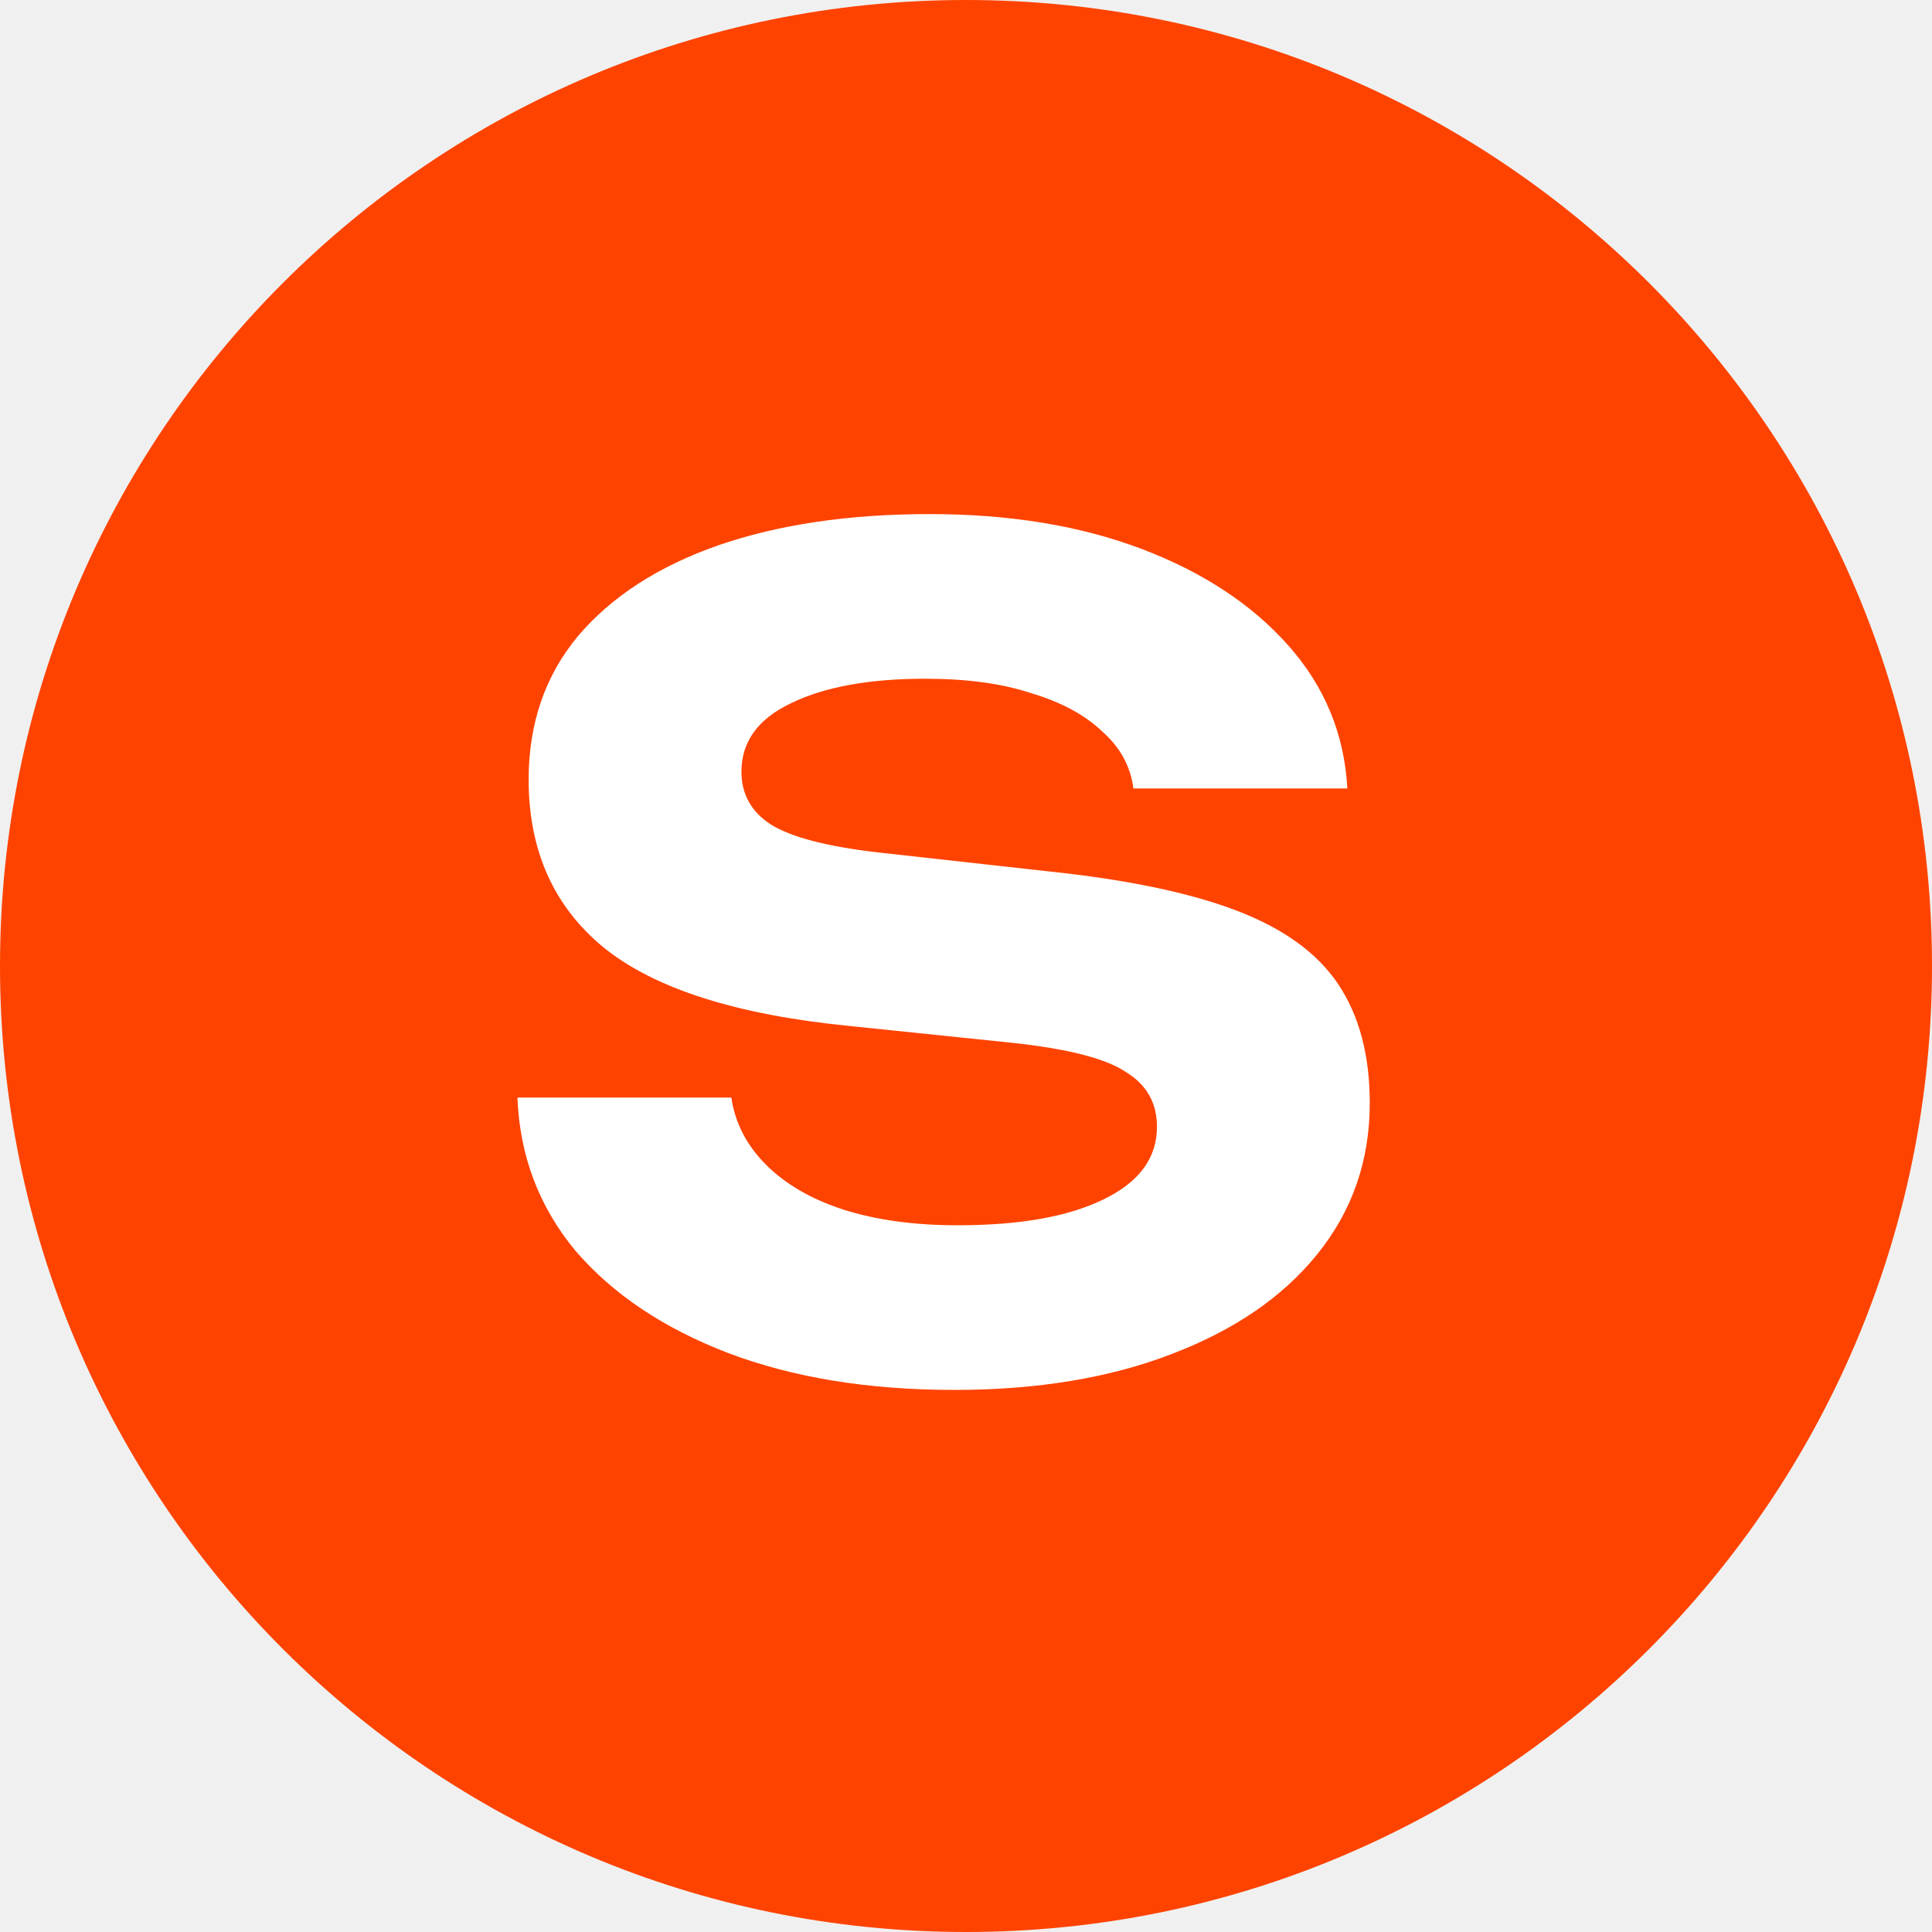
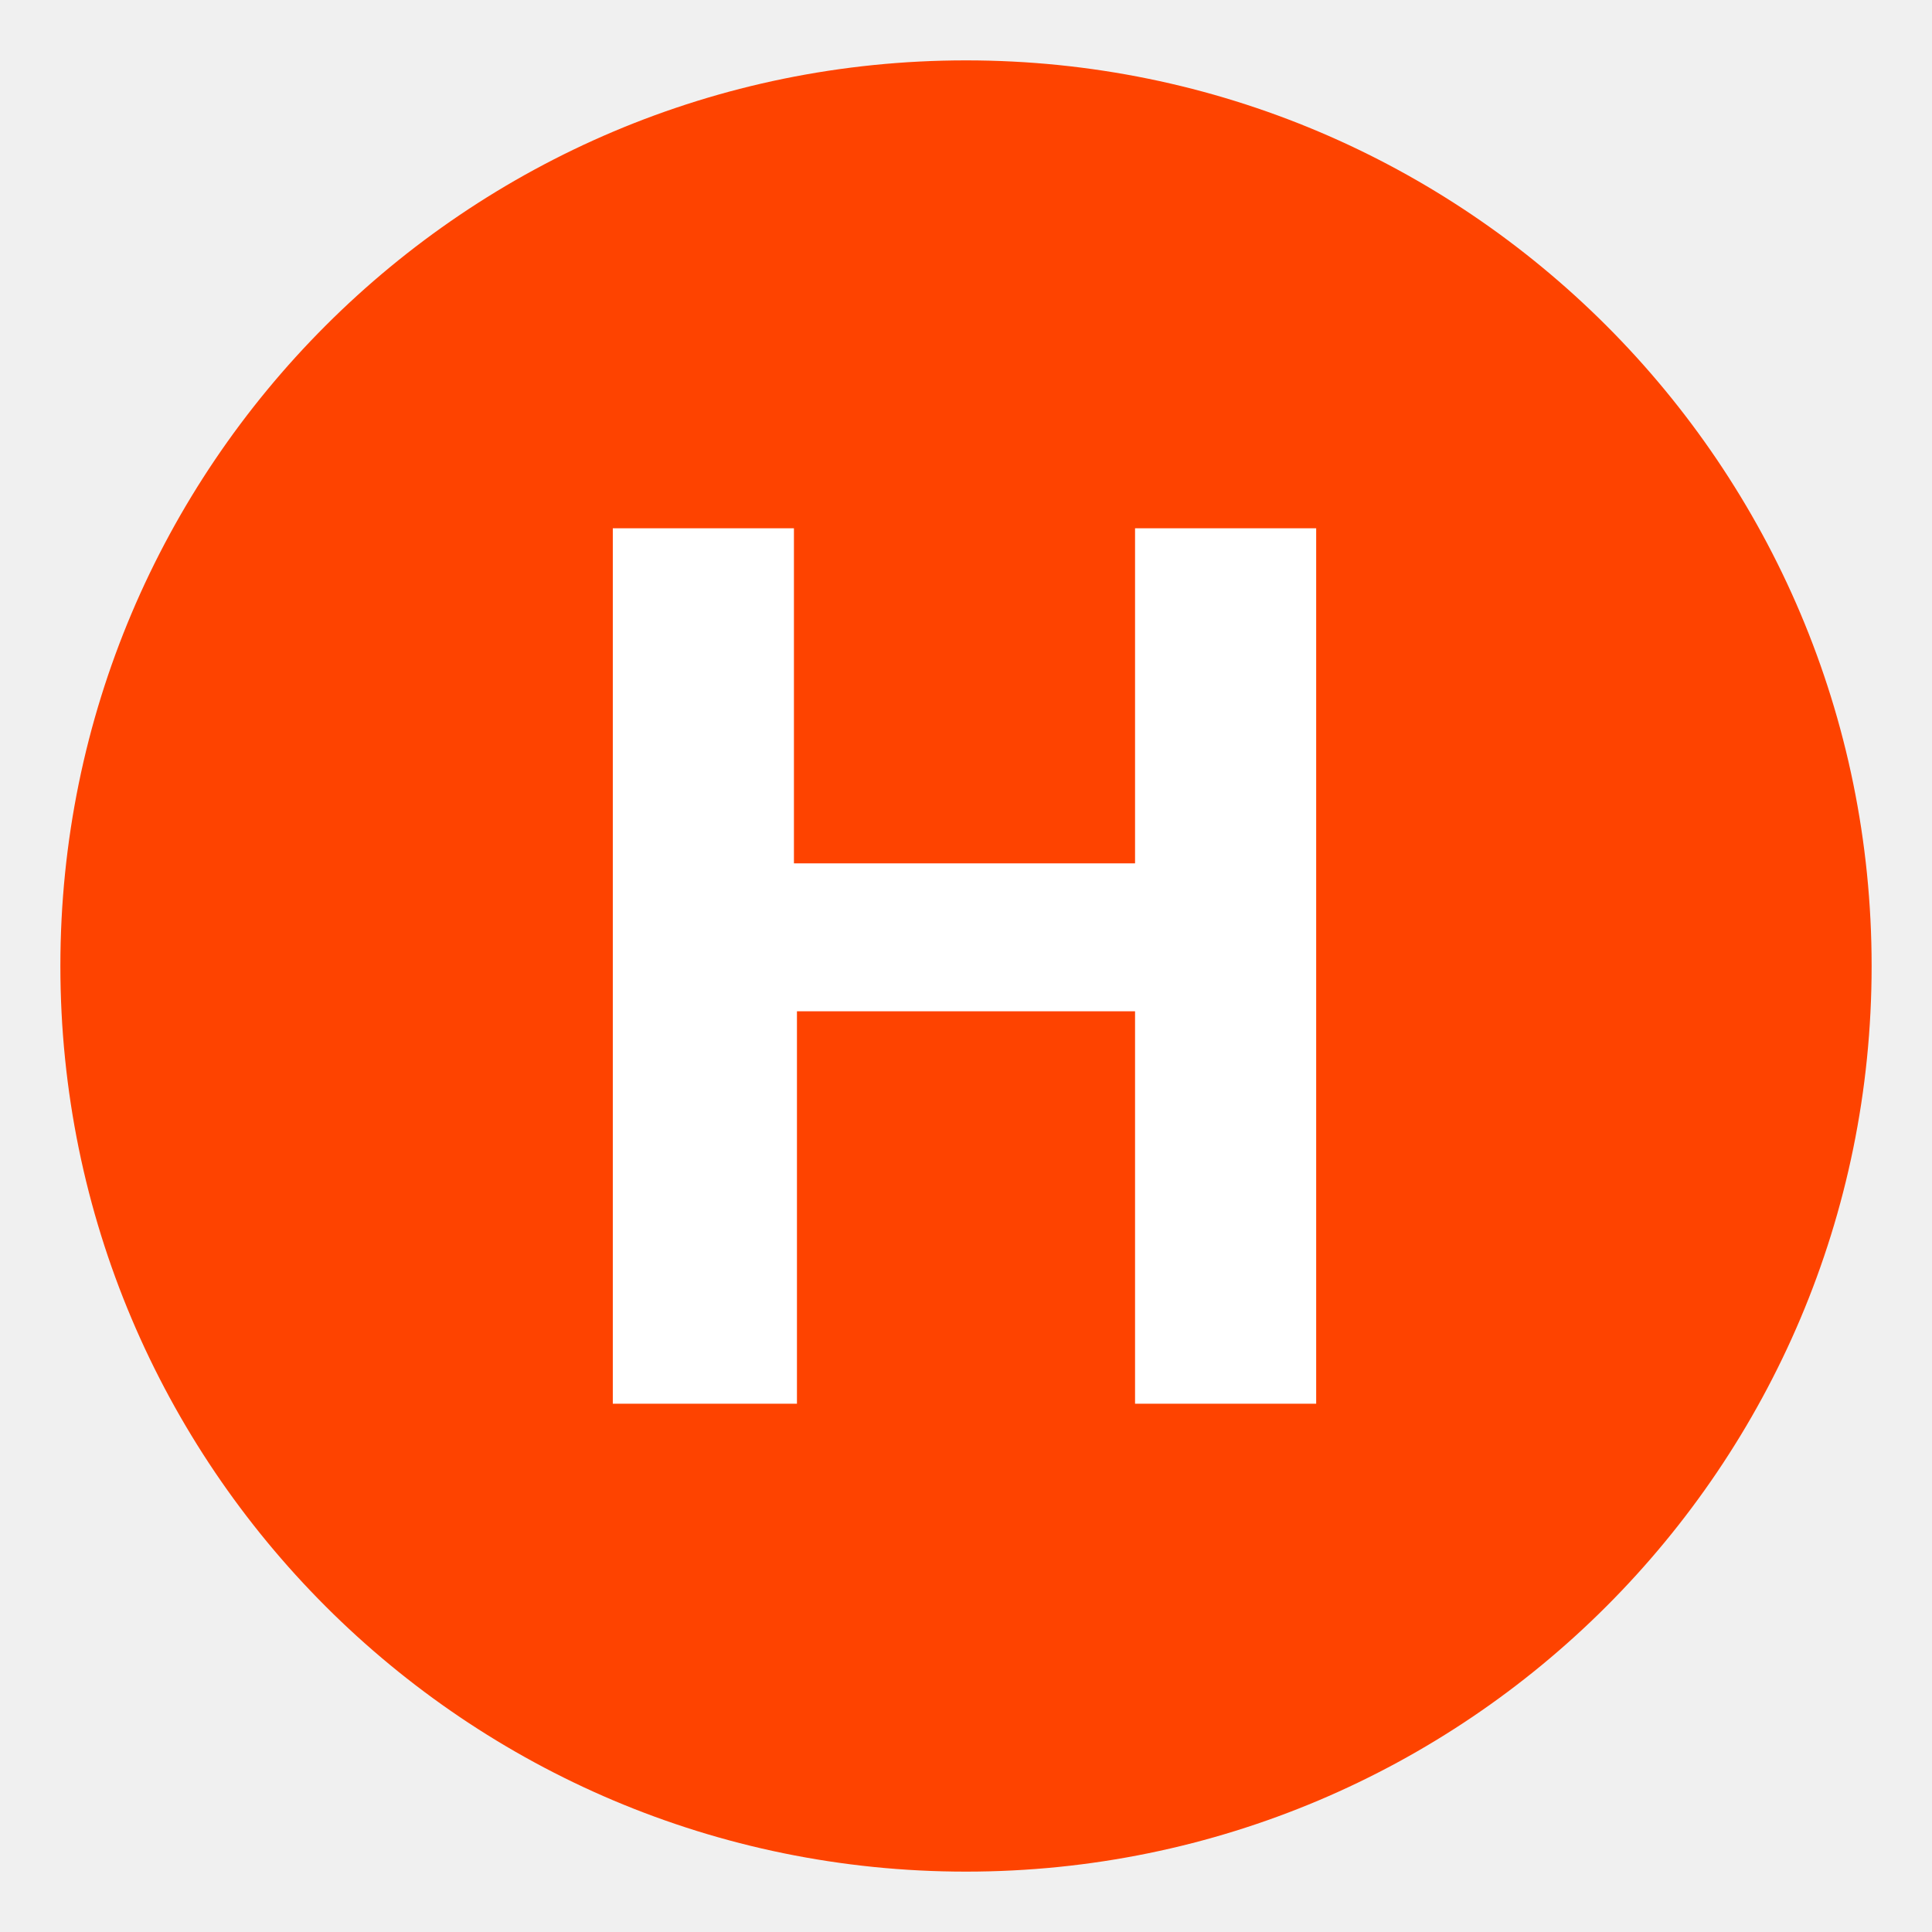
- <svg xmlns="http://www.w3.org/2000/svg" width="69" height="69" viewBox="0 0 69 69" fill="none">
-   <circle cx="34.5" cy="34.5" r="34.5" fill="#FE4300" />
-   <path d="M18.48 39.2H26.12C26.253 40.107 26.667 40.907 27.36 41.6C28.053 42.293 28.973 42.827 30.12 43.2C31.293 43.573 32.653 43.76 34.2 43.76C36.413 43.76 38.147 43.453 39.4 42.84C40.68 42.227 41.32 41.36 41.32 40.24C41.32 39.387 40.947 38.733 40.2 38.28C39.48 37.8 38.12 37.453 36.12 37.24L30.32 36.64C26.293 36.24 23.373 35.307 21.56 33.84C19.773 32.373 18.88 30.373 18.88 27.84C18.88 25.84 19.467 24.133 20.64 22.72C21.84 21.307 23.507 20.227 25.64 19.48C27.8 18.733 30.32 18.36 33.2 18.36C36.053 18.36 38.573 18.773 40.76 19.6C42.947 20.427 44.693 21.573 46 23.04C47.307 24.507 48.013 26.213 48.12 28.16H40.48C40.373 27.36 40 26.68 39.36 26.12C38.747 25.533 37.907 25.08 36.84 24.76C35.8 24.413 34.533 24.24 33.04 24.24C31.04 24.24 29.44 24.533 28.24 25.12C27.067 25.68 26.48 26.493 26.48 27.56C26.48 28.36 26.827 28.987 27.52 29.44C28.24 29.893 29.507 30.227 31.32 30.44L37.44 31.12C40.24 31.413 42.48 31.88 44.16 32.52C45.84 33.16 47.053 34.04 47.8 35.16C48.547 36.28 48.92 37.693 48.92 39.4C48.92 41.453 48.293 43.253 47.04 44.8C45.813 46.32 44.08 47.507 41.84 48.36C39.627 49.213 37.04 49.64 34.08 49.64C31.013 49.64 28.32 49.2 26 48.32C23.707 47.44 21.893 46.227 20.56 44.68C19.253 43.107 18.56 41.28 18.48 39.2Z" fill="white" />
+ <svg xmlns="http://www.w3.org/2000/svg" width="800px" height="800px" viewBox="0 0 64 64" aria-hidden="true" role="img" class="iconify iconify--emojione" preserveAspectRatio="xMidYMid meet" fill="#000000">
+   <g id="SVGRepo_bgCarrier" stroke-width="0" />
+   <g id="SVGRepo_tracerCarrier" stroke-linecap="round" stroke-linejoin="round" />
+   <g id="SVGRepo_iconCarrier">
+     <circle cx="32" cy="32" r="30" fill="#FE4300" />
+     <path d="M20.3 46.5v-29h6v11.1h11.3V17.5h6v29h-6v-13H26.4v13h-6.1z" fill="#ffffff" />
+   </g>
</svg>
